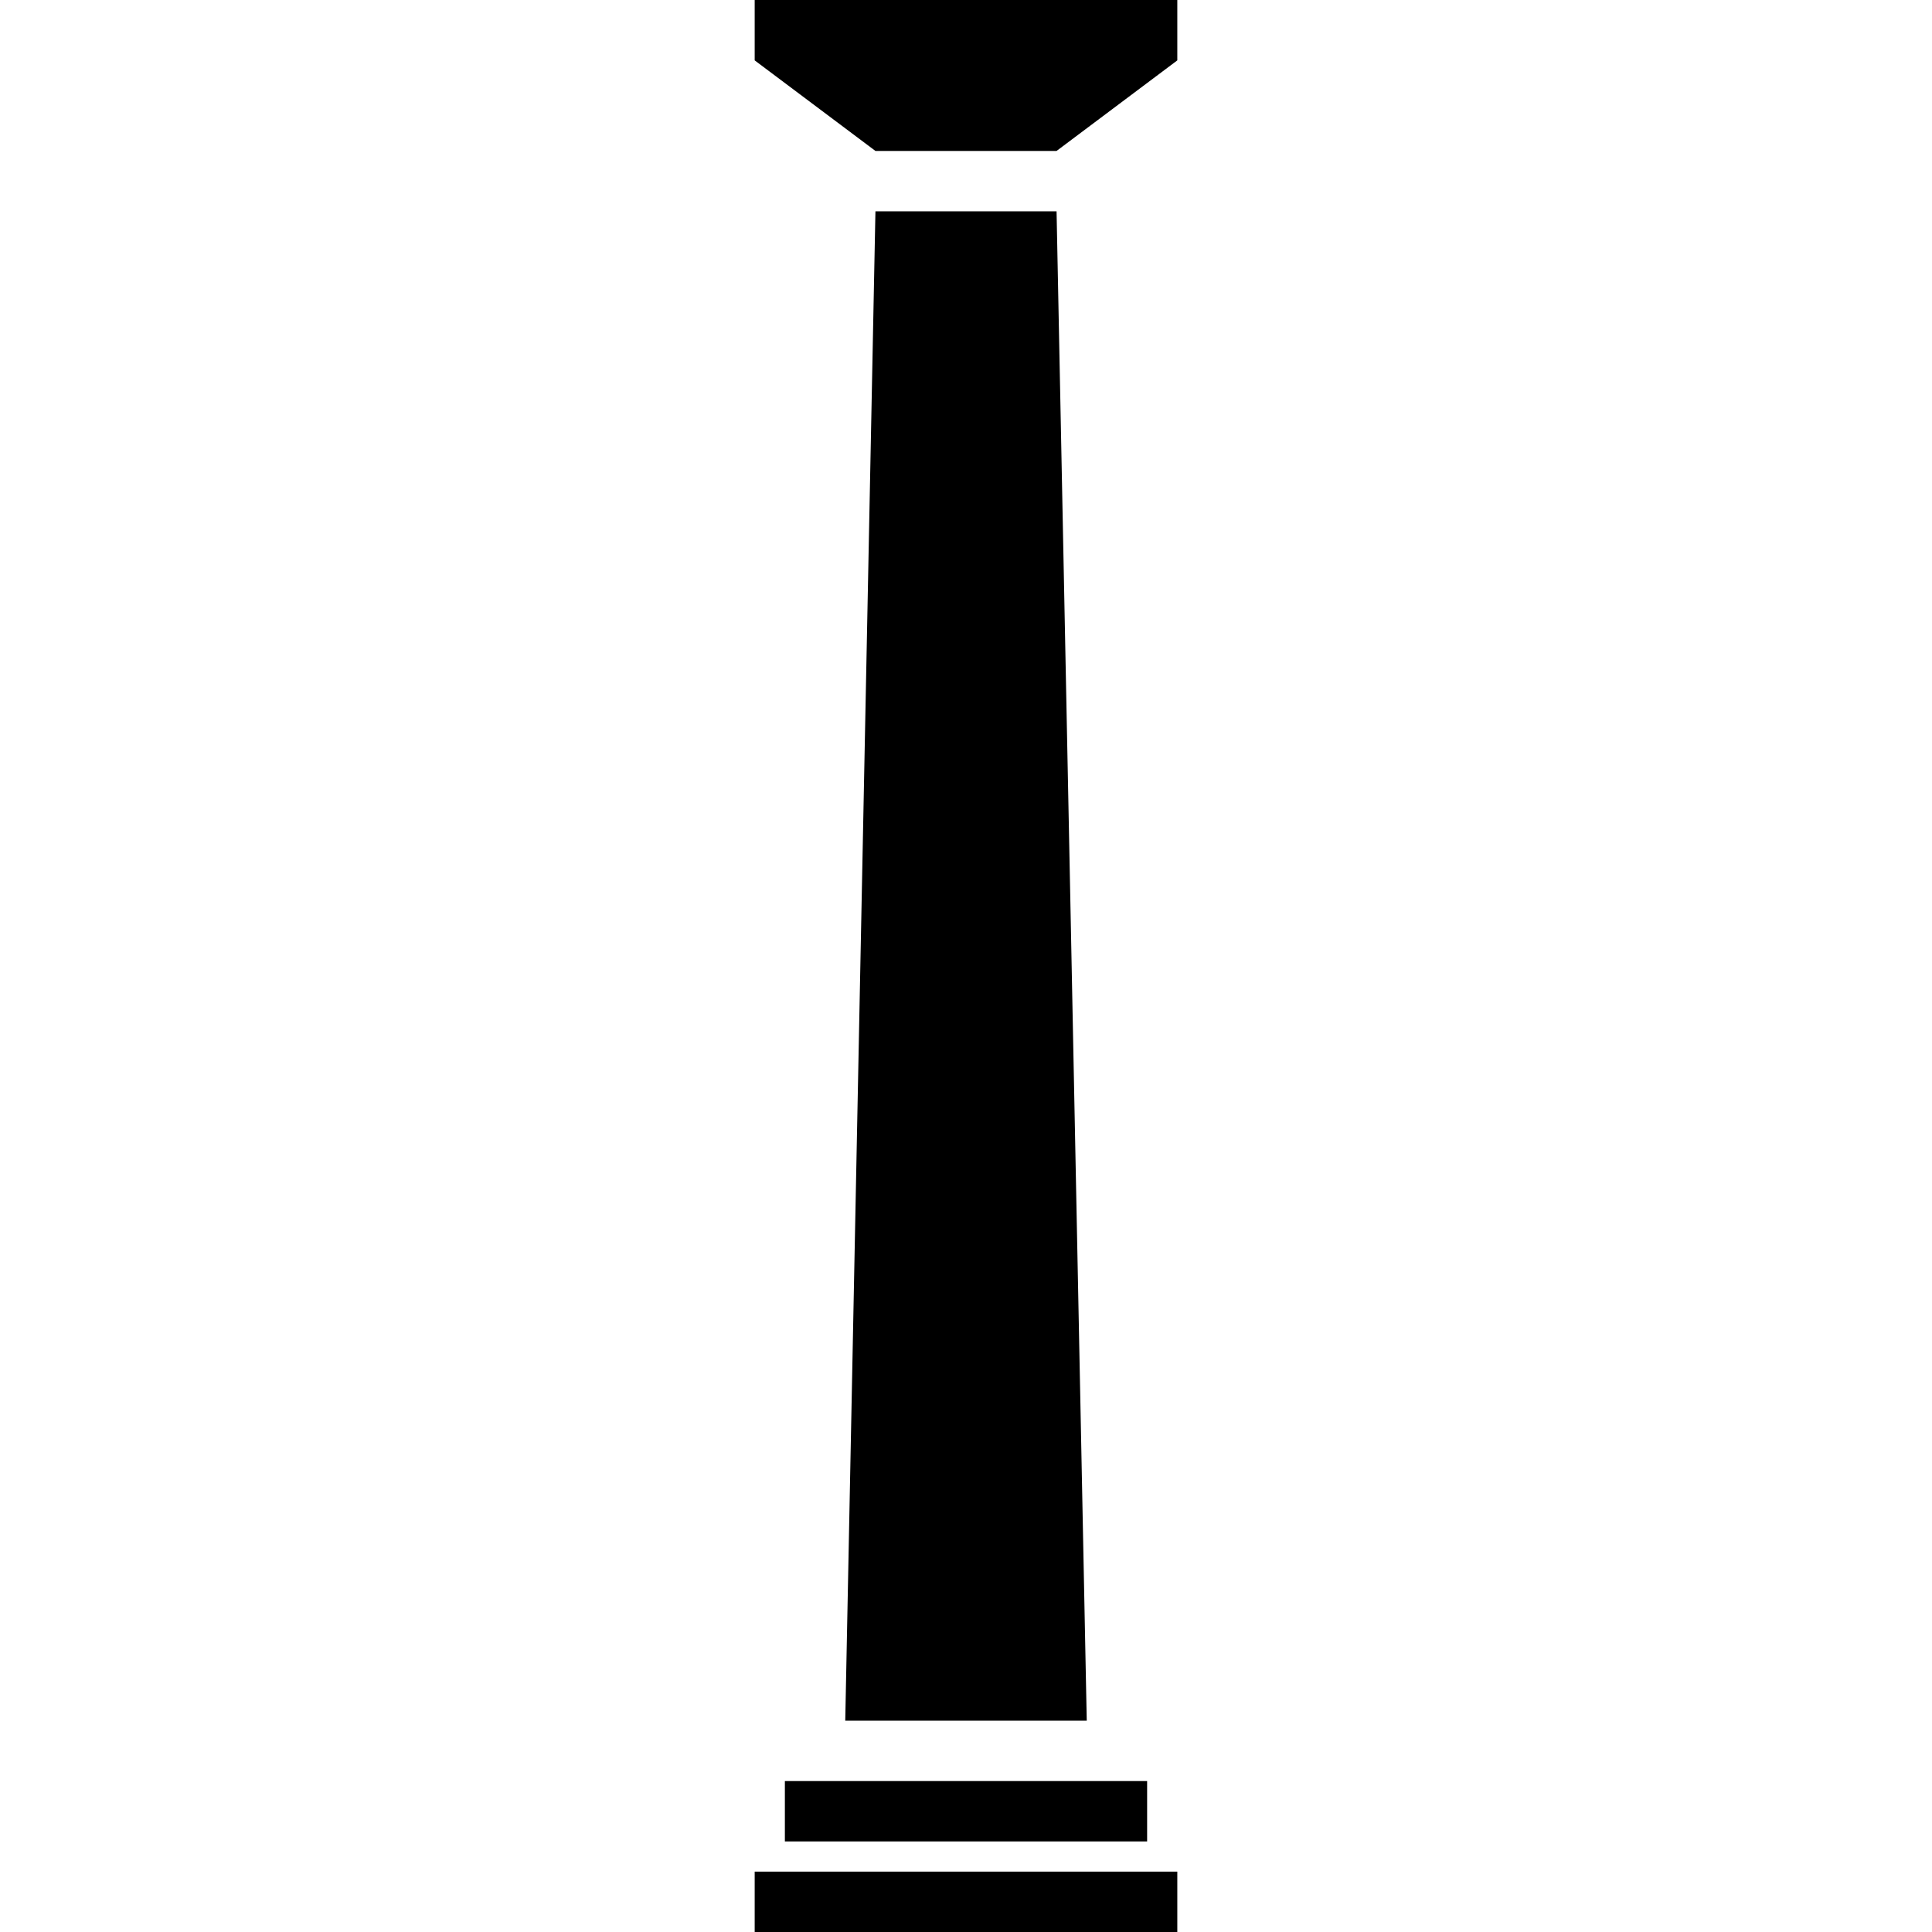
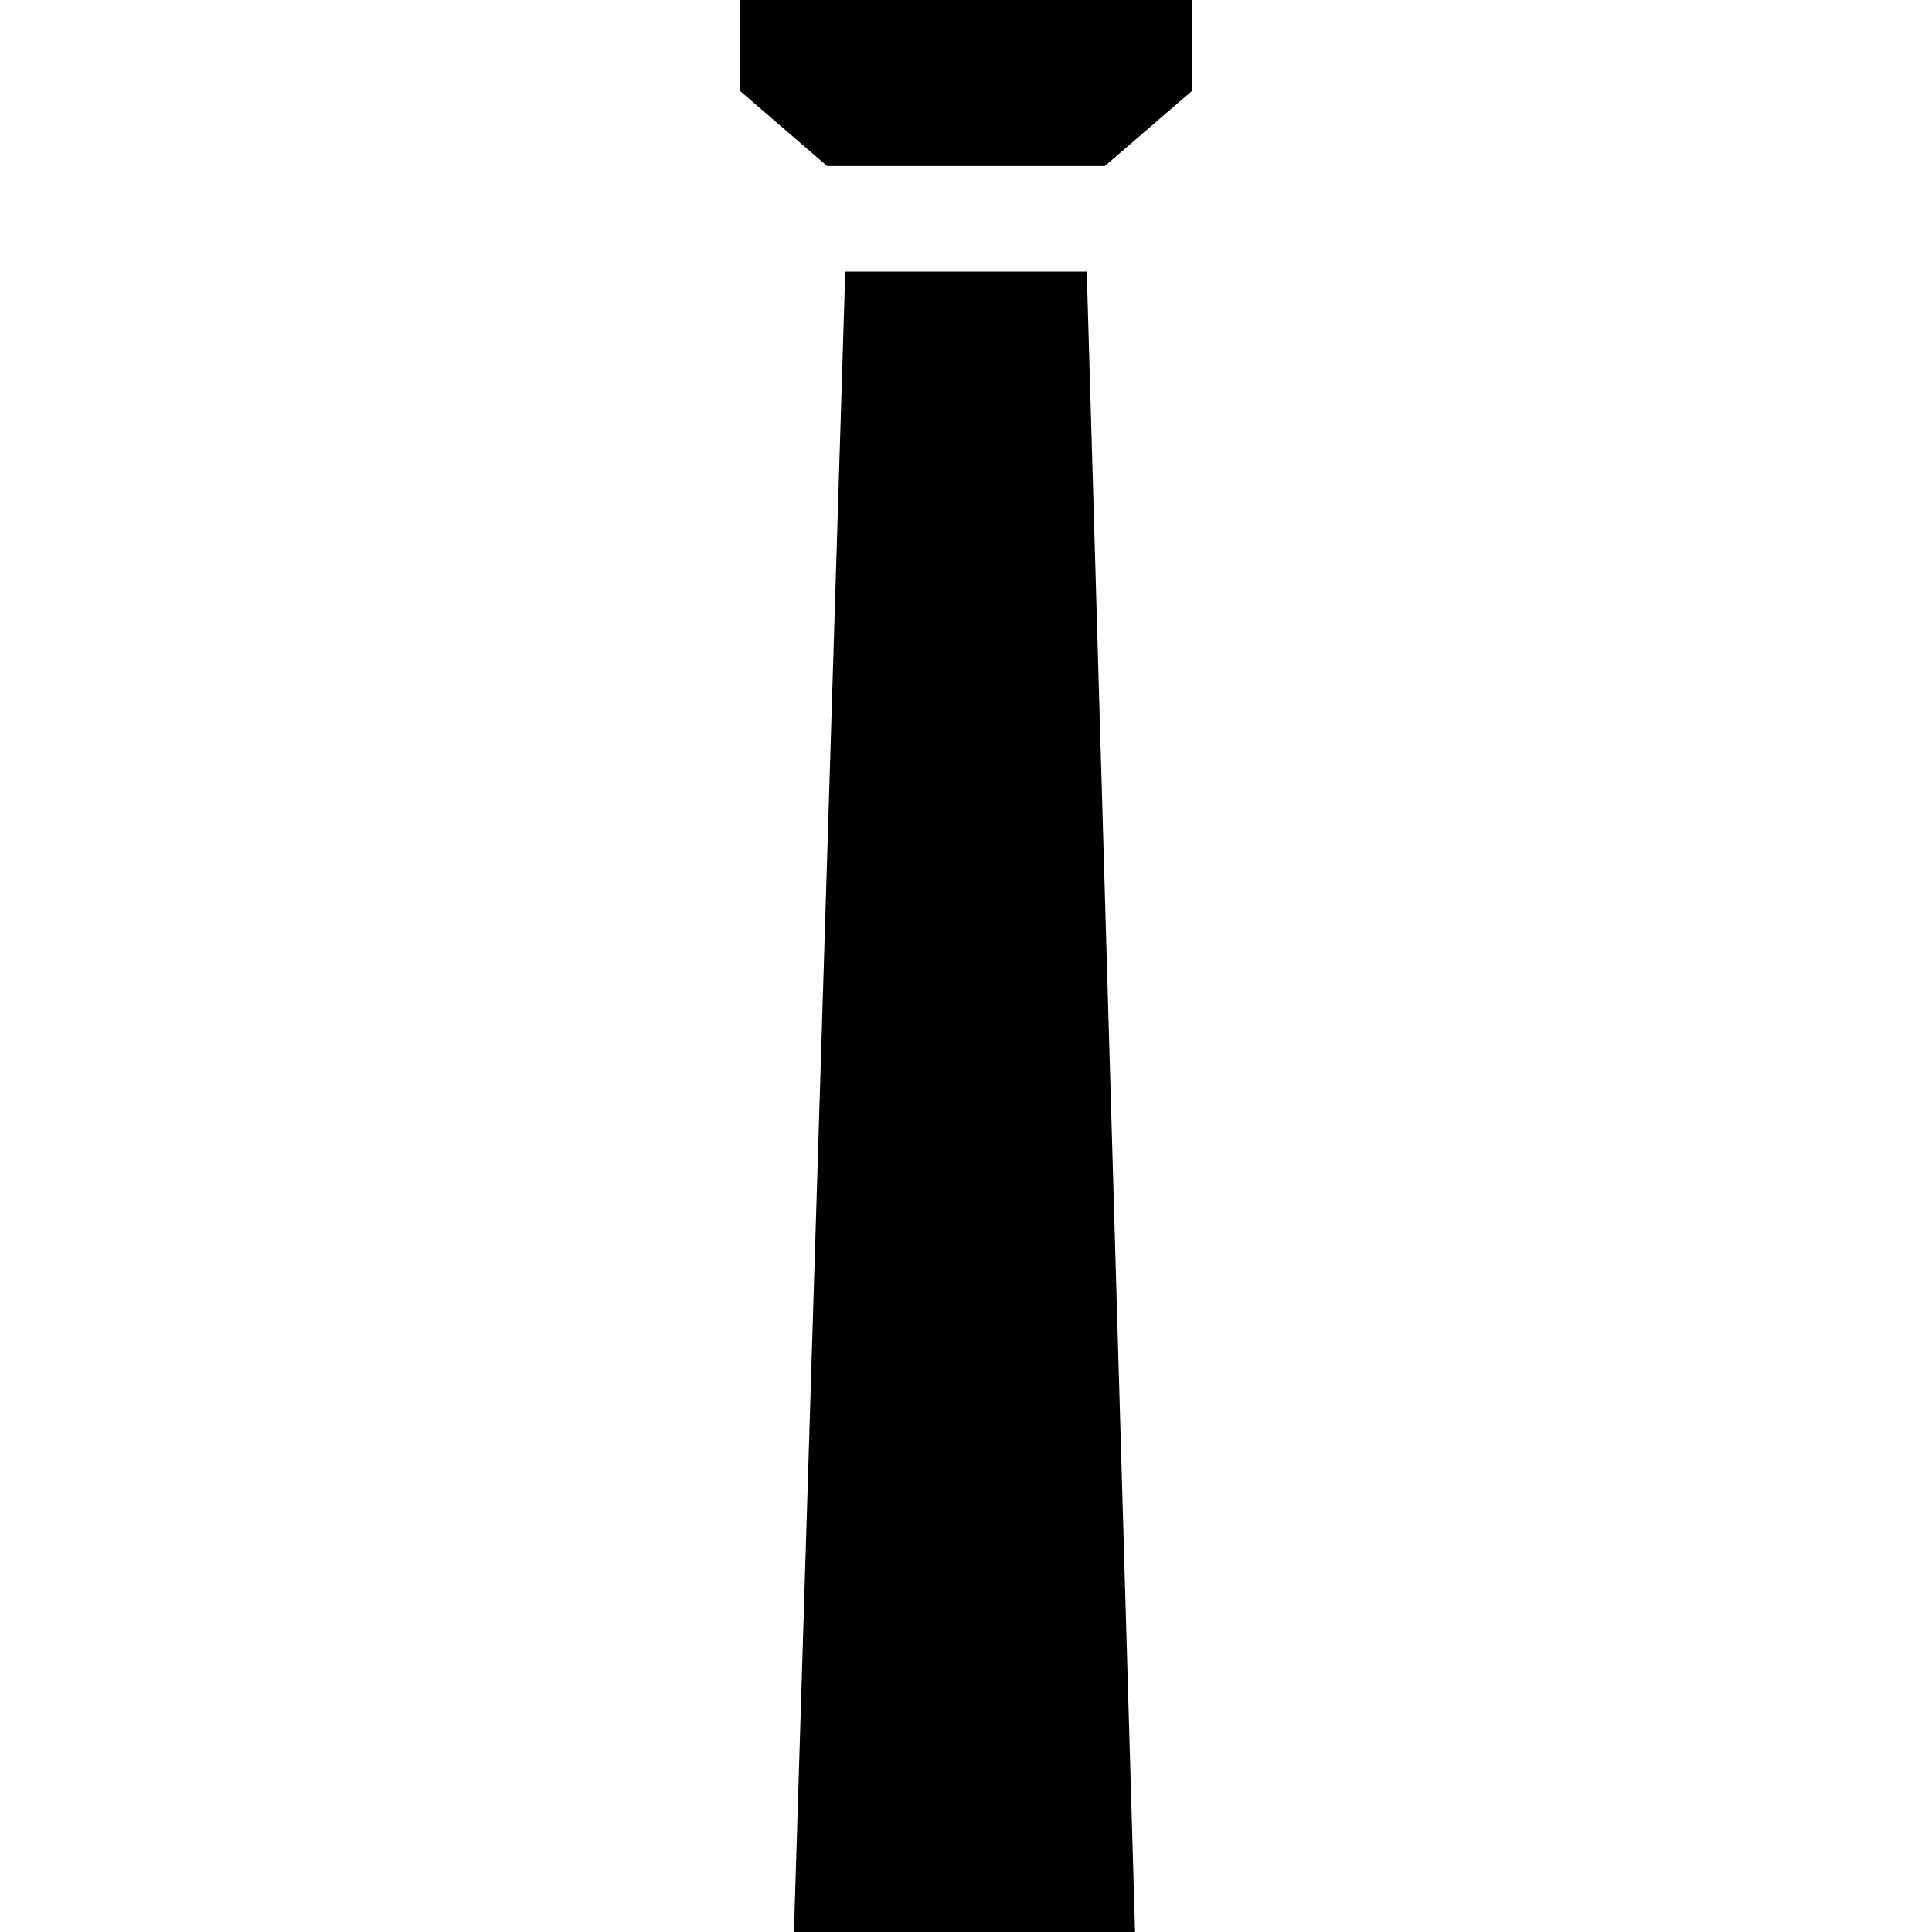
<svg xmlns="http://www.w3.org/2000/svg" version="2.0" width="64" height="64">
  <g transform="translate(0, 0)">
-     <polygon points="29 7,35 7,36 57,28 57" />
-     <polygon points="25 0,39 0,39 2,35 5,29 5,25 2" />
-     <polygon points="26 61,38 61,38 59,26 59" />
-     <polygon points="25 64,39 64,39 62,25 62" />
+     <polygon points="26.3 64,37.6 64,36 9,28 9" />
+     <polygon points="36.6 5.5,39.5 3,39.5 0, 24.5 0,24.5 3,27.4 5.5" />
  </g>
</svg>
